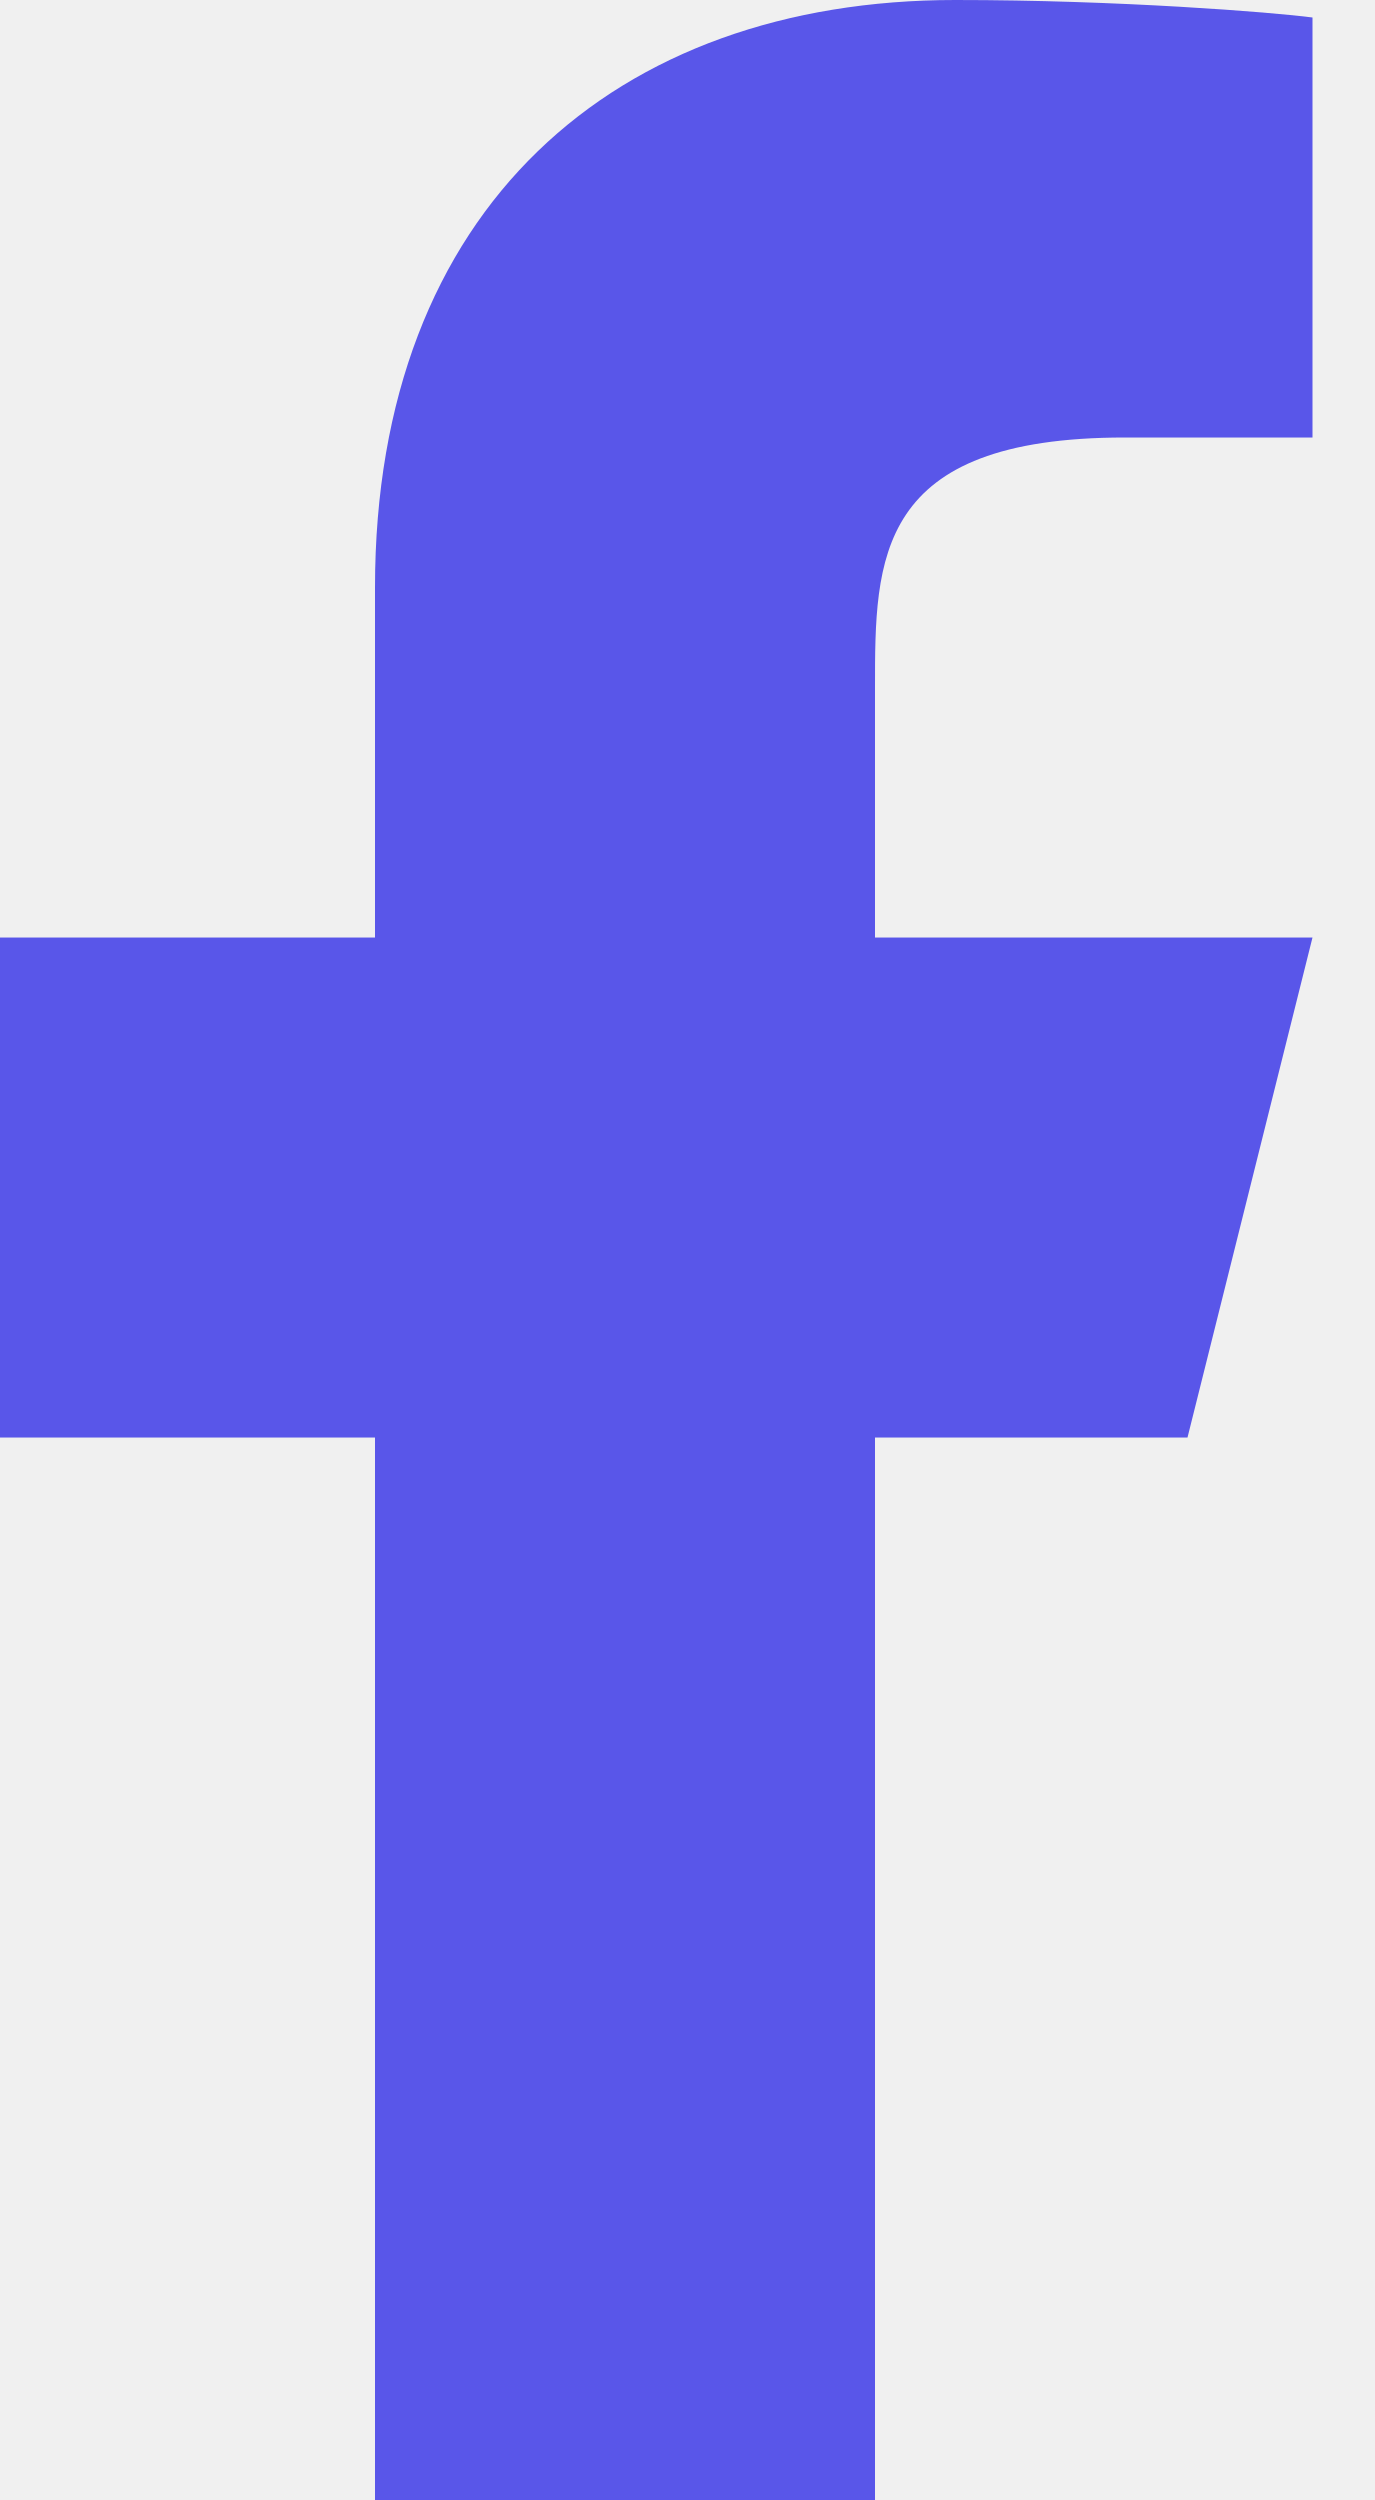
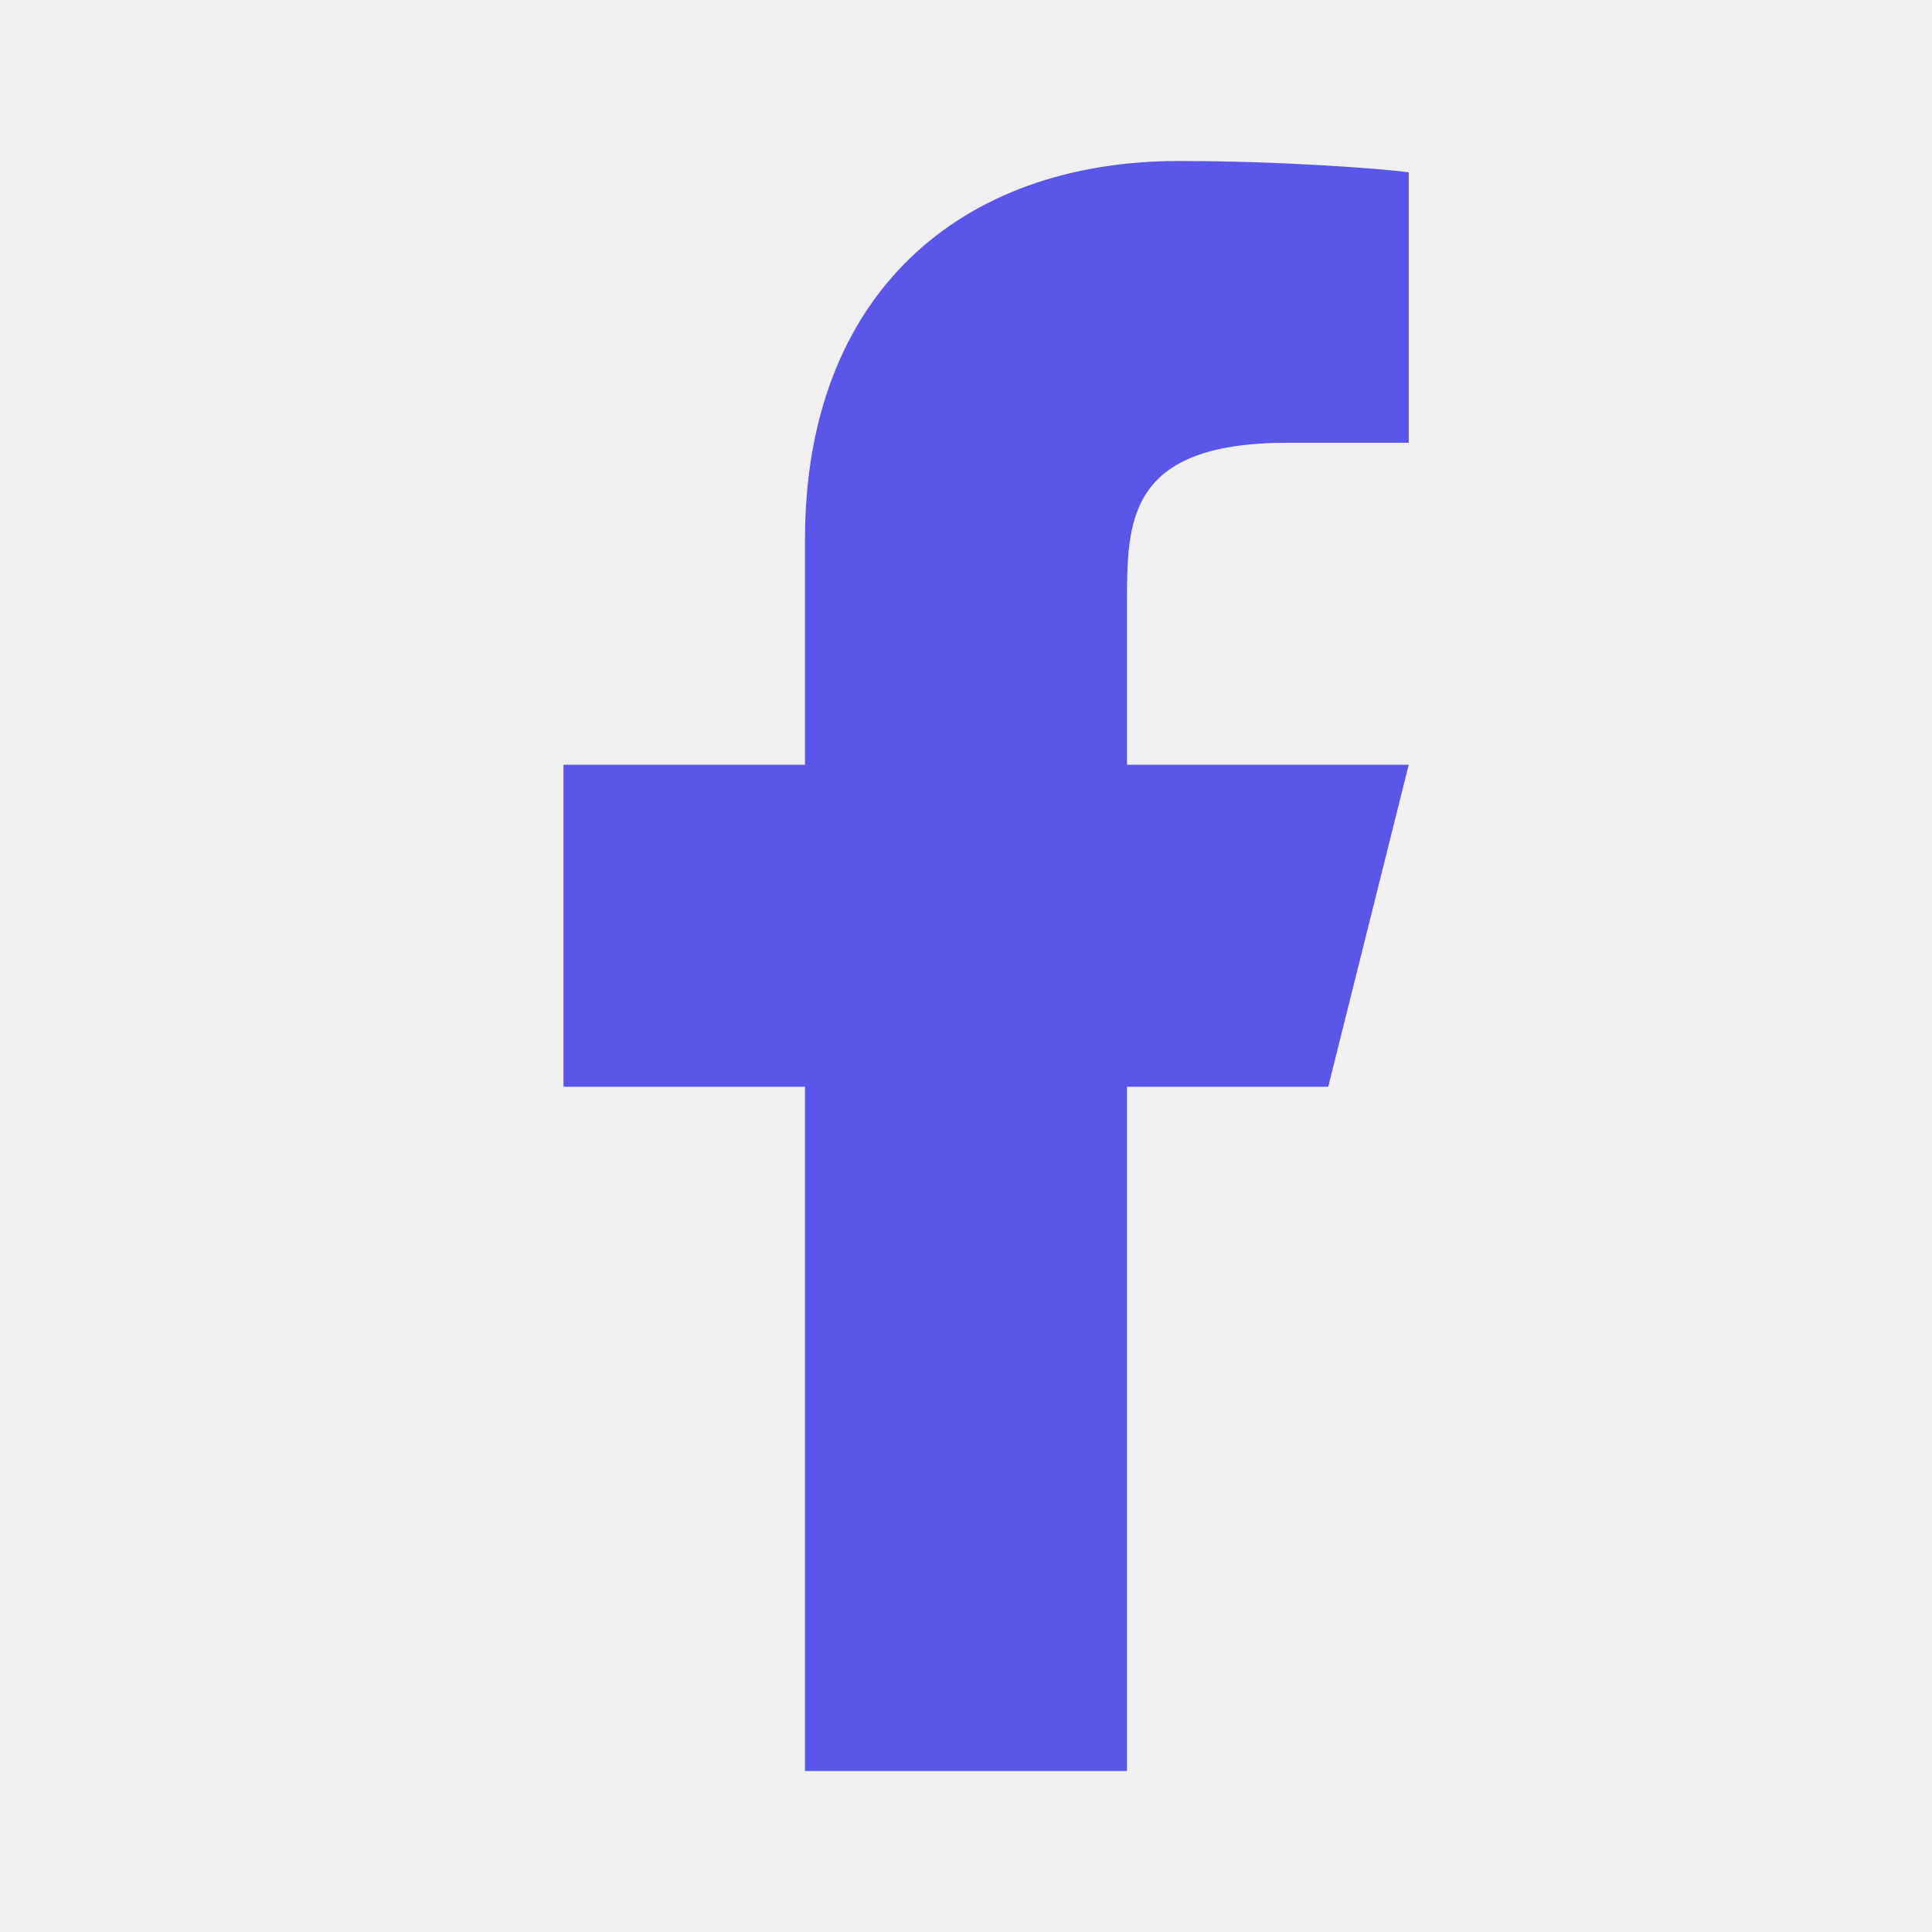
- <svg xmlns="http://www.w3.org/2000/svg" width="11" height="20" viewBox="0 0 11 20" fill="none">
-   <path d="M7 11.5H9.5L10.5 7.5H7V5.5C7 4.47 7 3.5 9 3.5H10.5V0.14C10.174 0.097 8.943 0 7.643 0C4.928 0 3 1.657 3 4.7V7.5H0V11.5H3V20H7V11.5Z" fill="#5956E9" />
+ <svg xmlns="http://www.w3.org/2000/svg" width="24" height="24" viewBox="0 0 24 24" fill="none">
+   <g clip-path="url(#clip0_1_431)">
+     <path d="M14 13.5H16.5L17.5 9.5H14V7.5C14 6.47 14 5.5 16 5.5H17.5V2.14C17.174 2.097 15.943 2 14.643 2C11.928 2 10 3.657 10 6.7V9.5H7V13.5H10V22H14V13.5Z" fill="#5956E9" />
+   </g>
+   <defs>
+     <clipPath id="clip0_1_431">
+       <rect width="24" height="24" fill="white" />
+     </clipPath>
+   </defs>
</svg>
